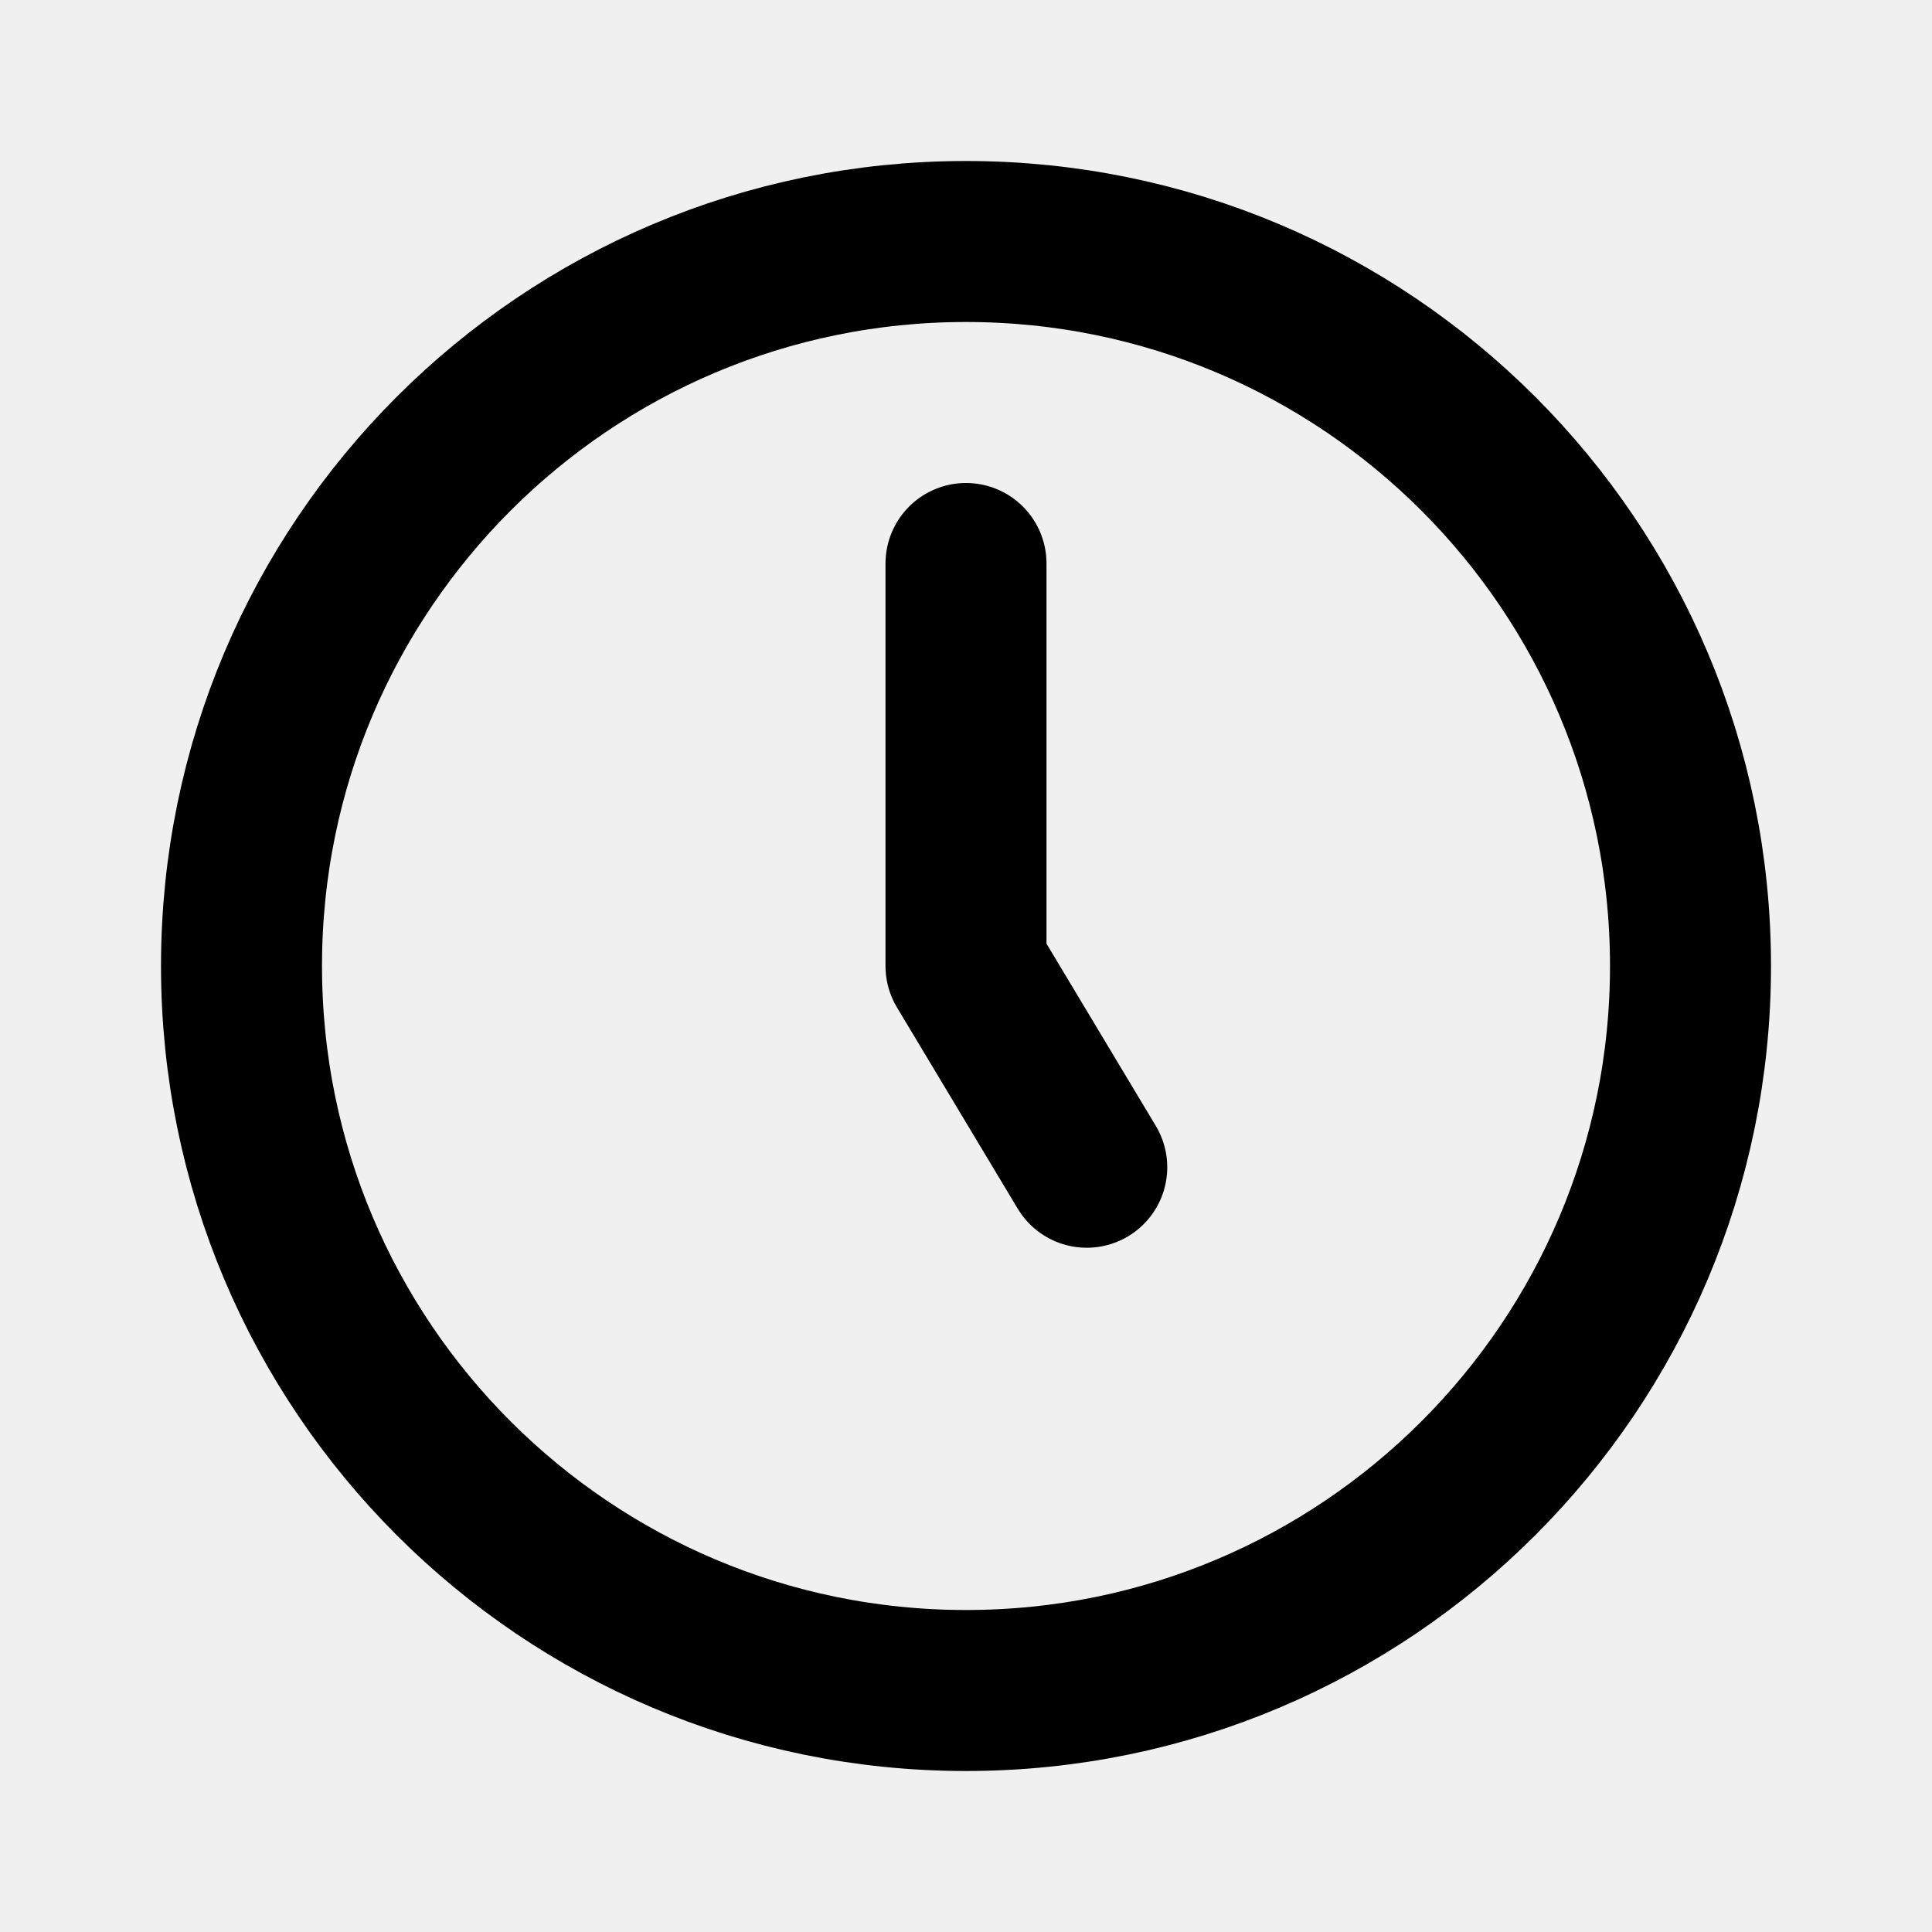
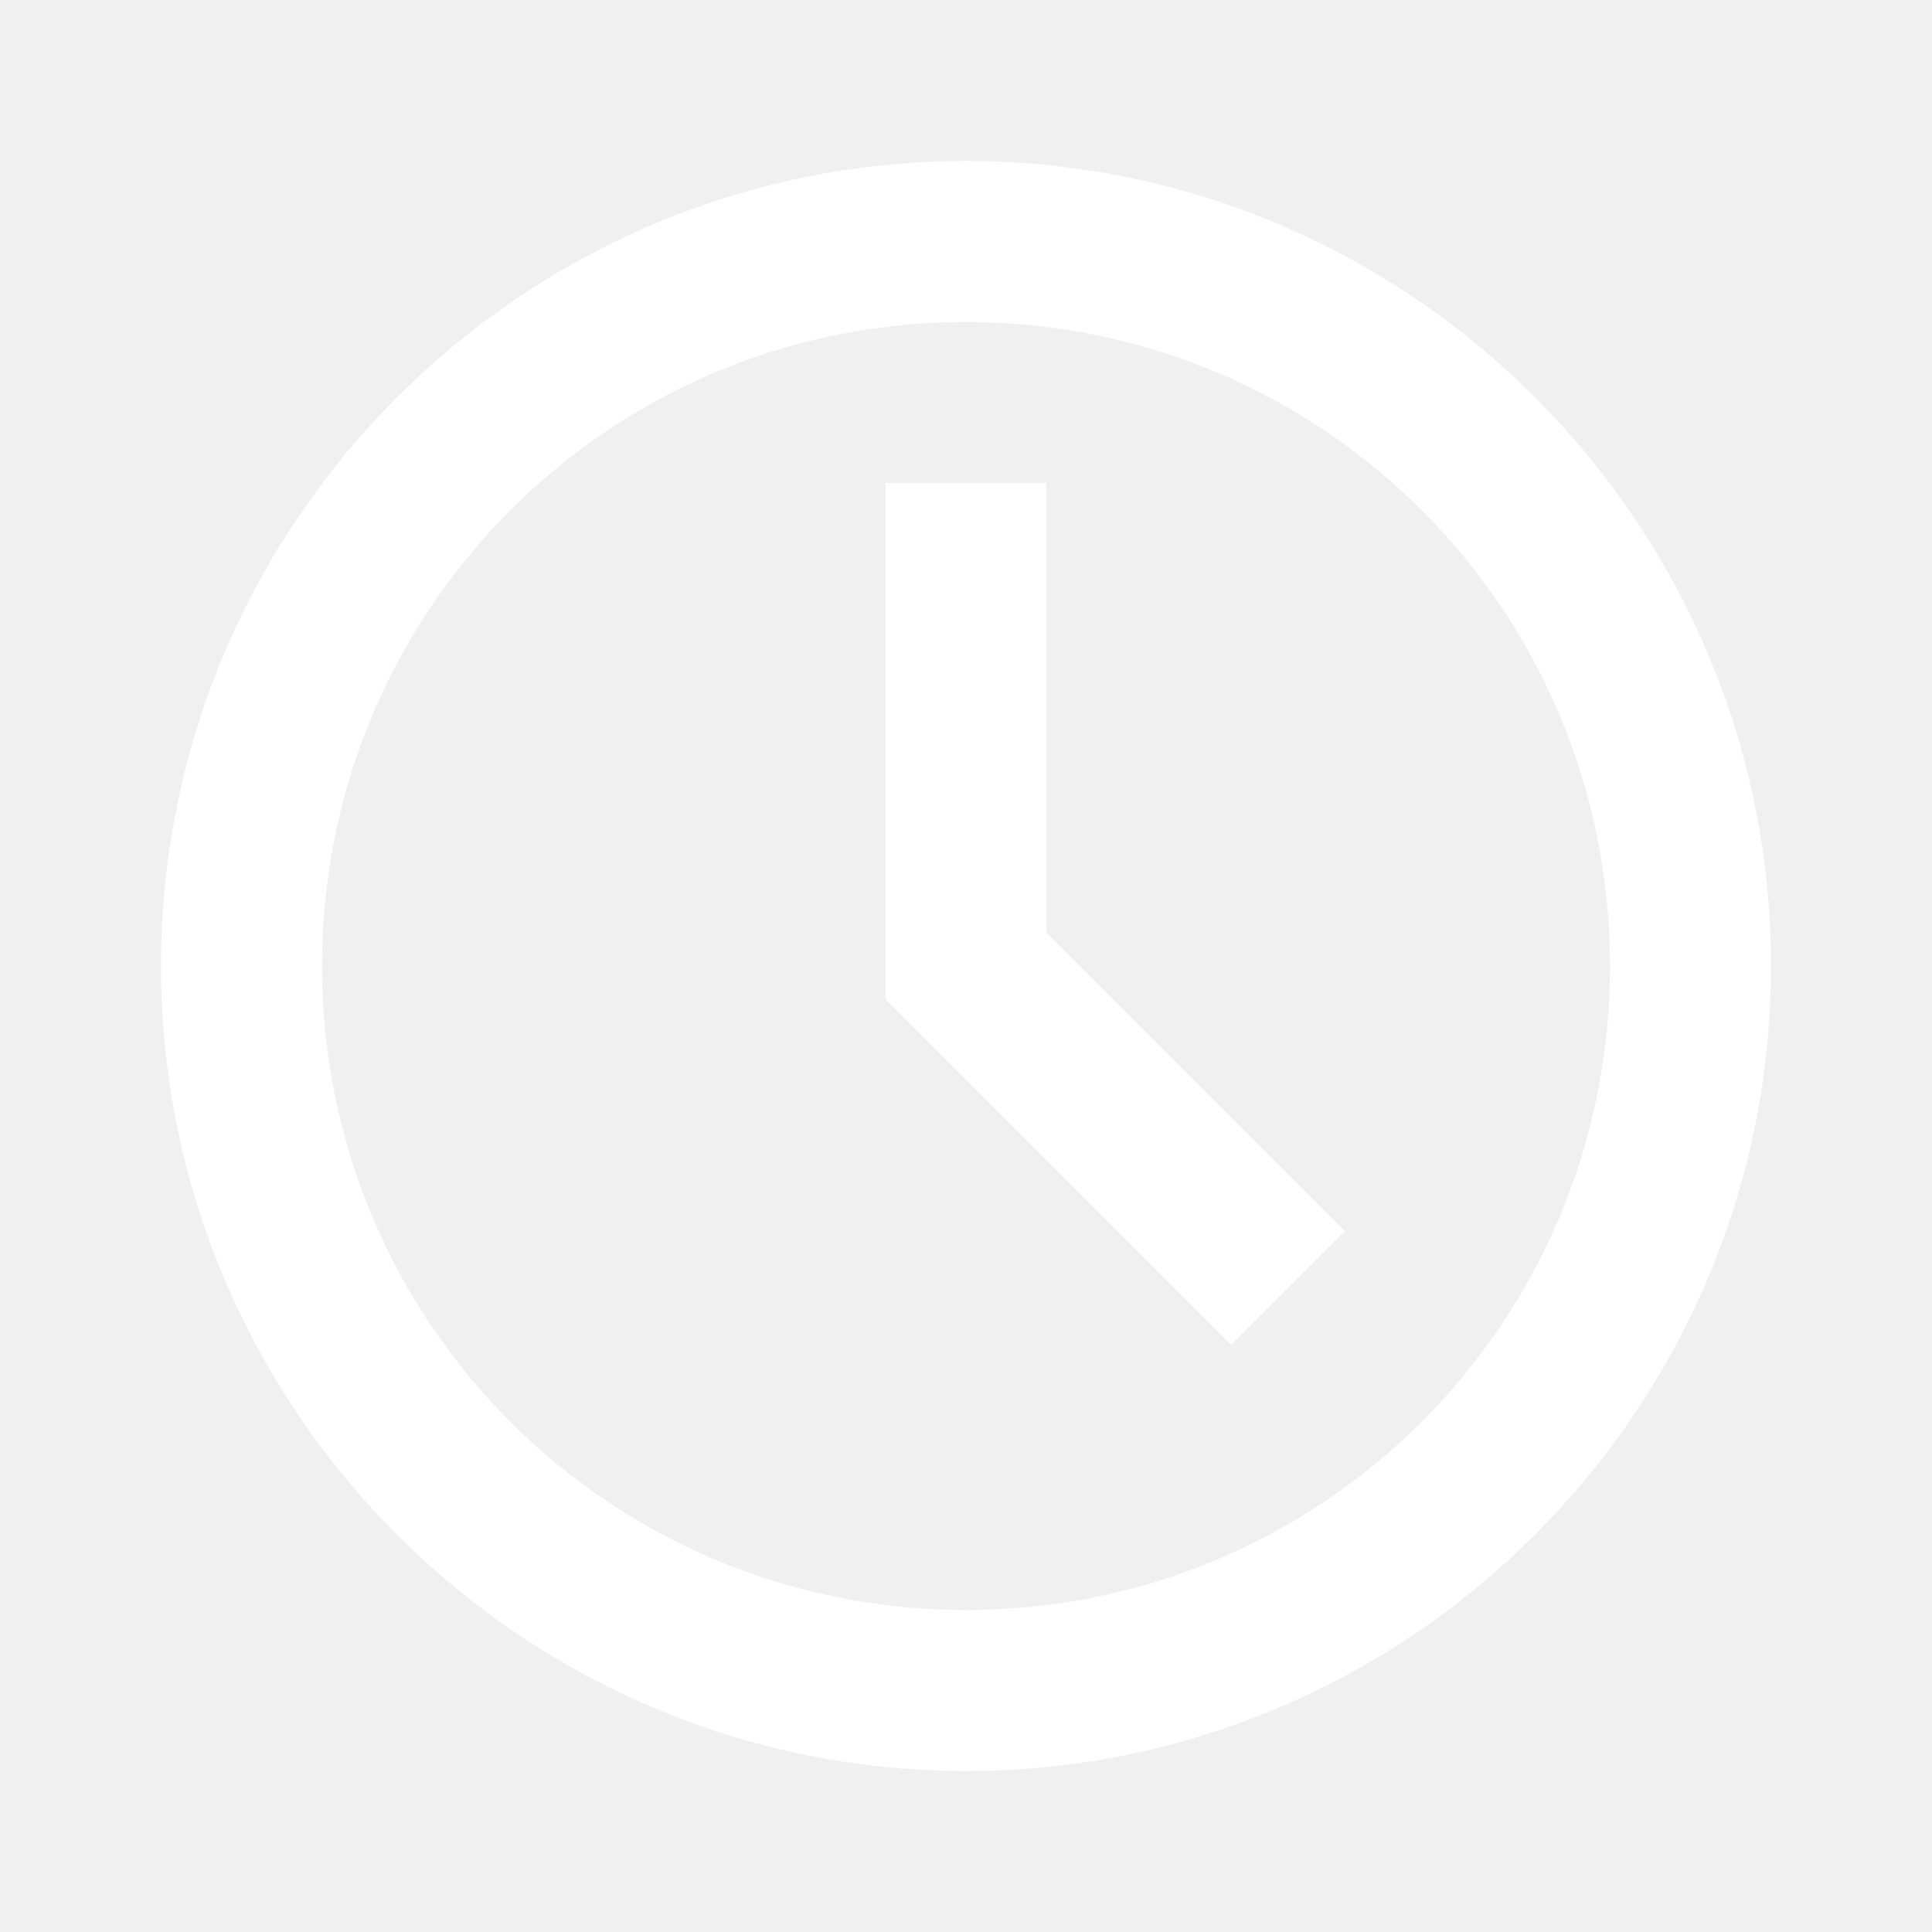
- <svg xmlns="http://www.w3.org/2000/svg" width="800px" height="800px" viewBox="0 0 24 24" fill="none">
-   <path d="M12 7V12L13.5 14.5M21 12C21 16.971 16.971 21 12 21C7.029 21 3 16.971 3 12C3 7.029 7.029 3 12 3C16.971 3 21 7.029 21 12Z" stroke="#000000" stroke-width="2" stroke-linecap="round" stroke-linejoin="round" />
+ <svg xmlns="http://www.w3.org/2000/svg" fill="#FFFFFF" viewBox="0 0 24 24" width="24px" height="24px">
+   <path d="M 12 2 C 6.489 2 2 6.489 2 12 C 2 17.511 6.489 22 12 22 C 17.511 22 22 17.511 22 12 C 22 6.489 17.511 2 12 2 z M 12 4 C 16.43 4 20 7.57 20 12 C 20 16.43 16.43 20 12 20 C 7.57 20 4 16.43 4 12 C 4 7.57 7.57 4 12 4 z M 11 6 L 11 12.414 L 15.293 16.707 L 16.707 15.293 L 13 11.586 L 13 6 L 11 6 z" />
</svg>
